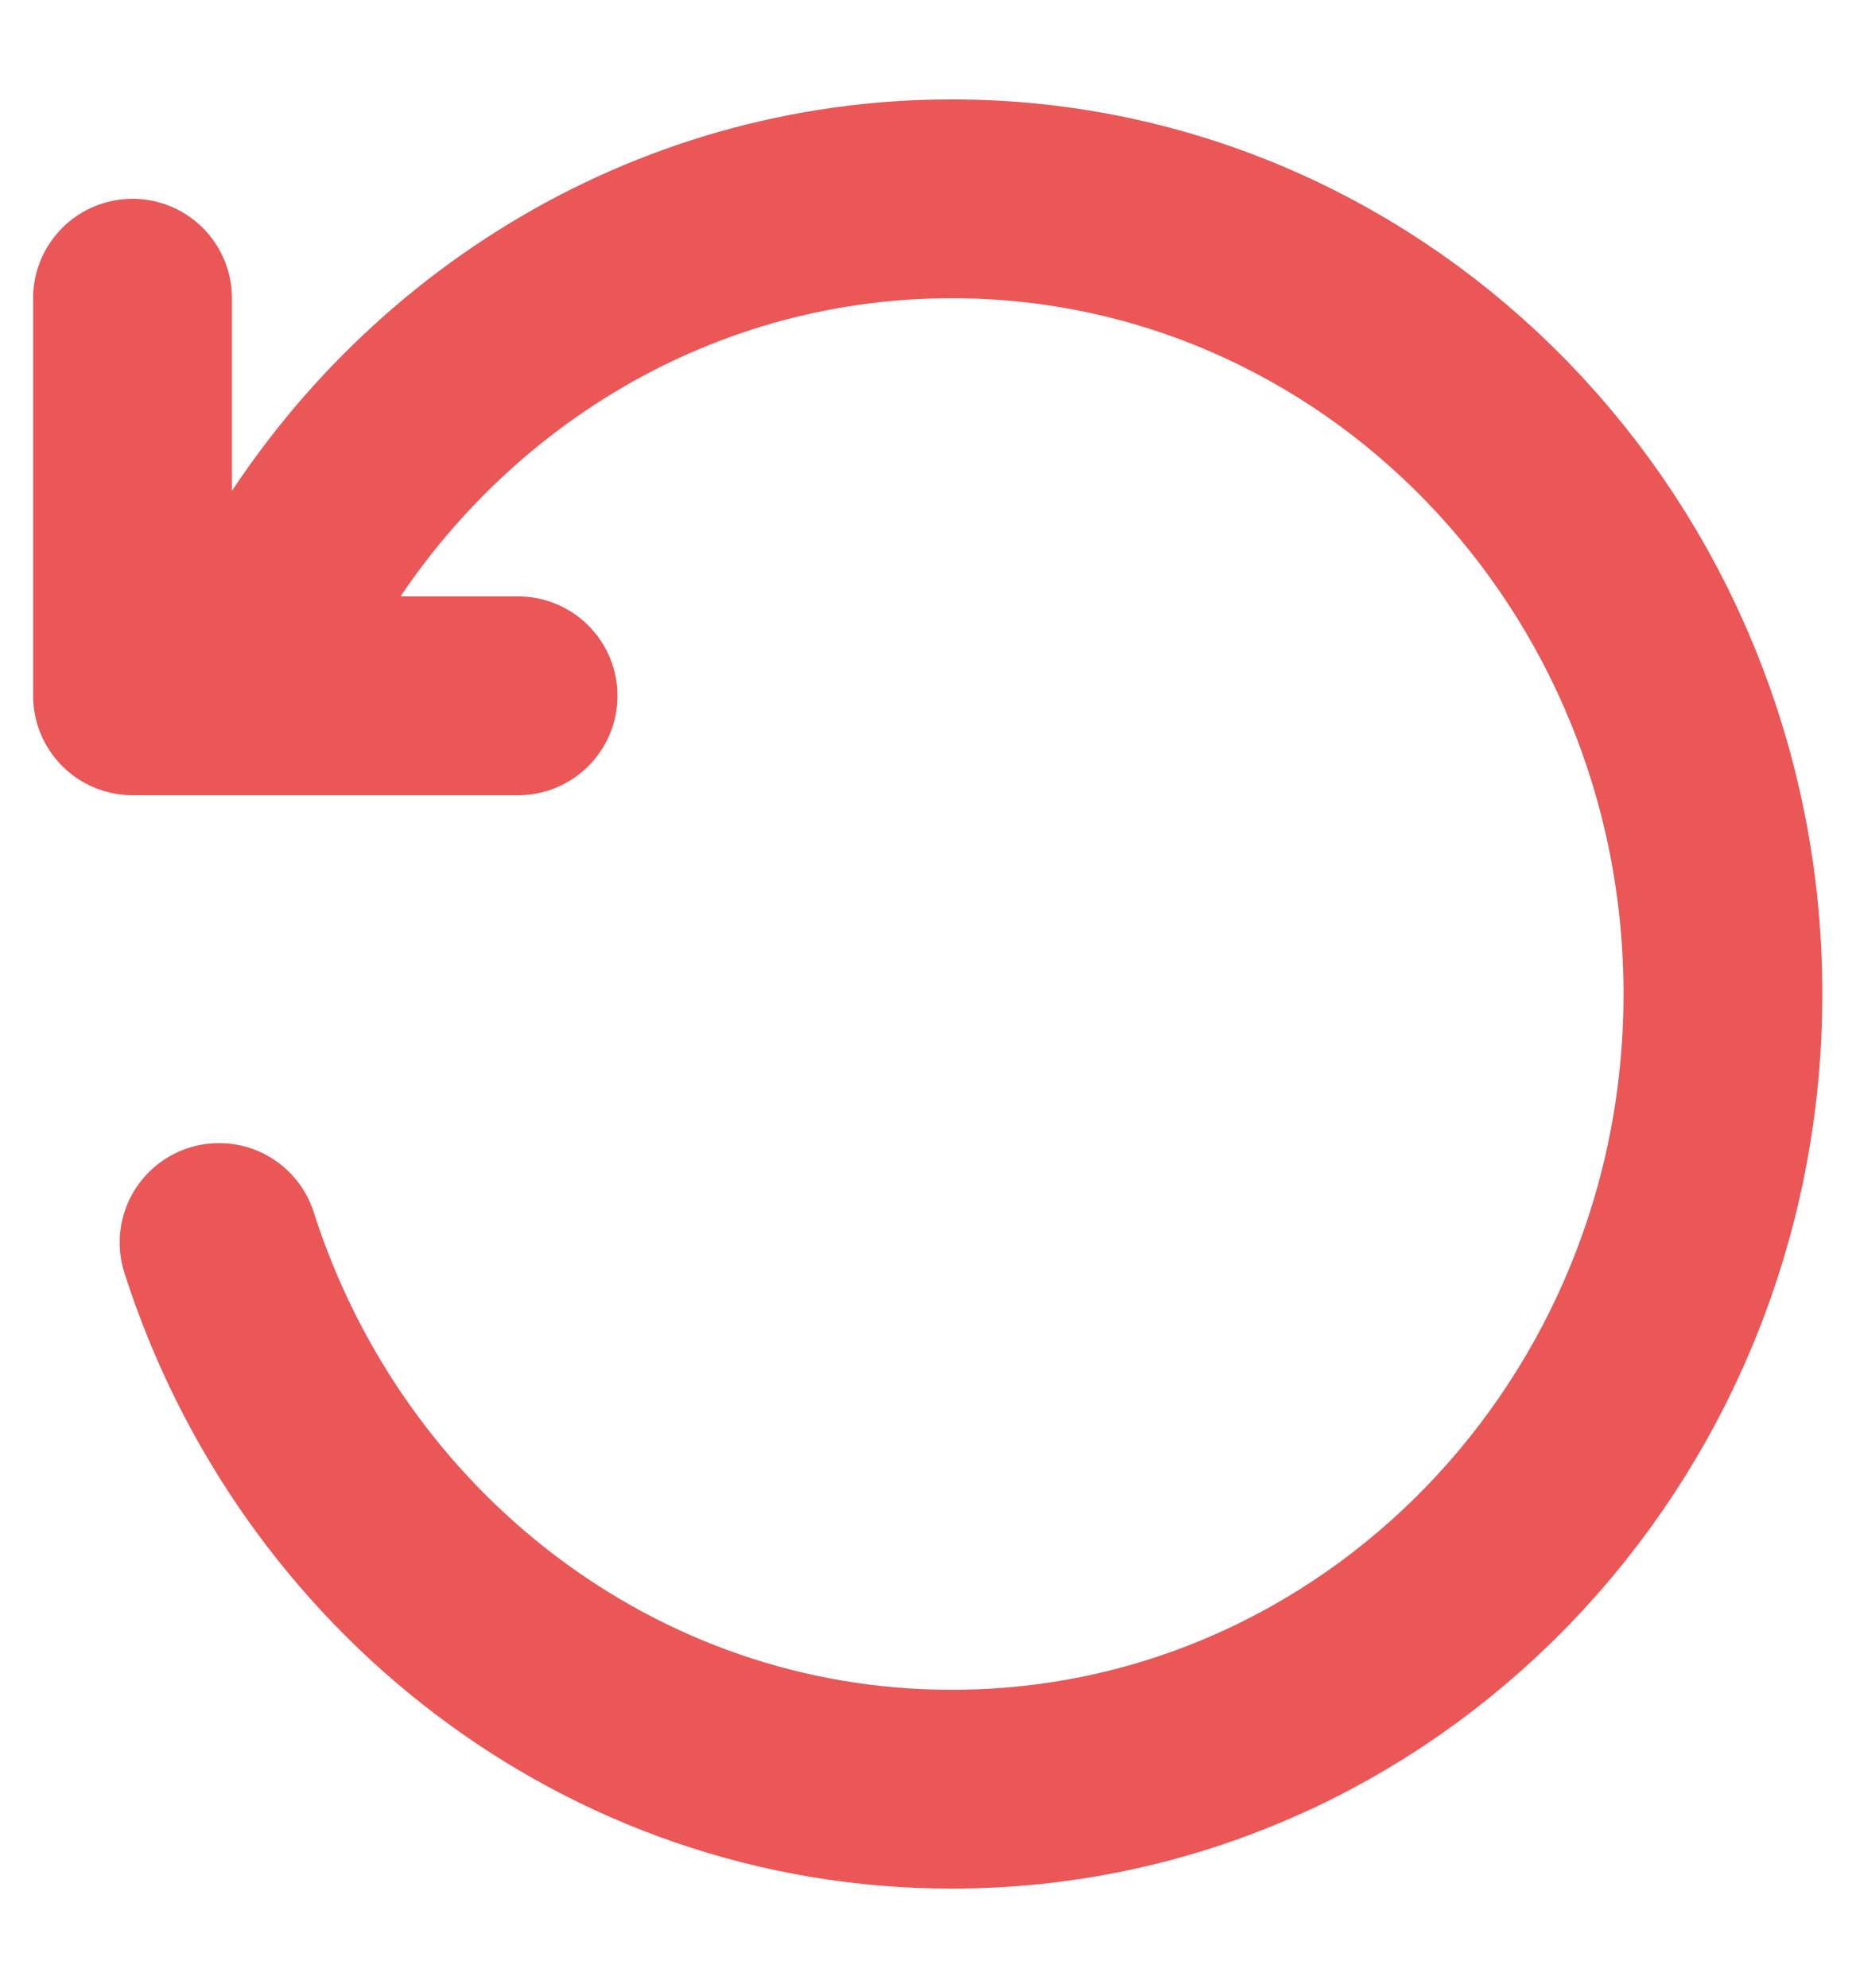
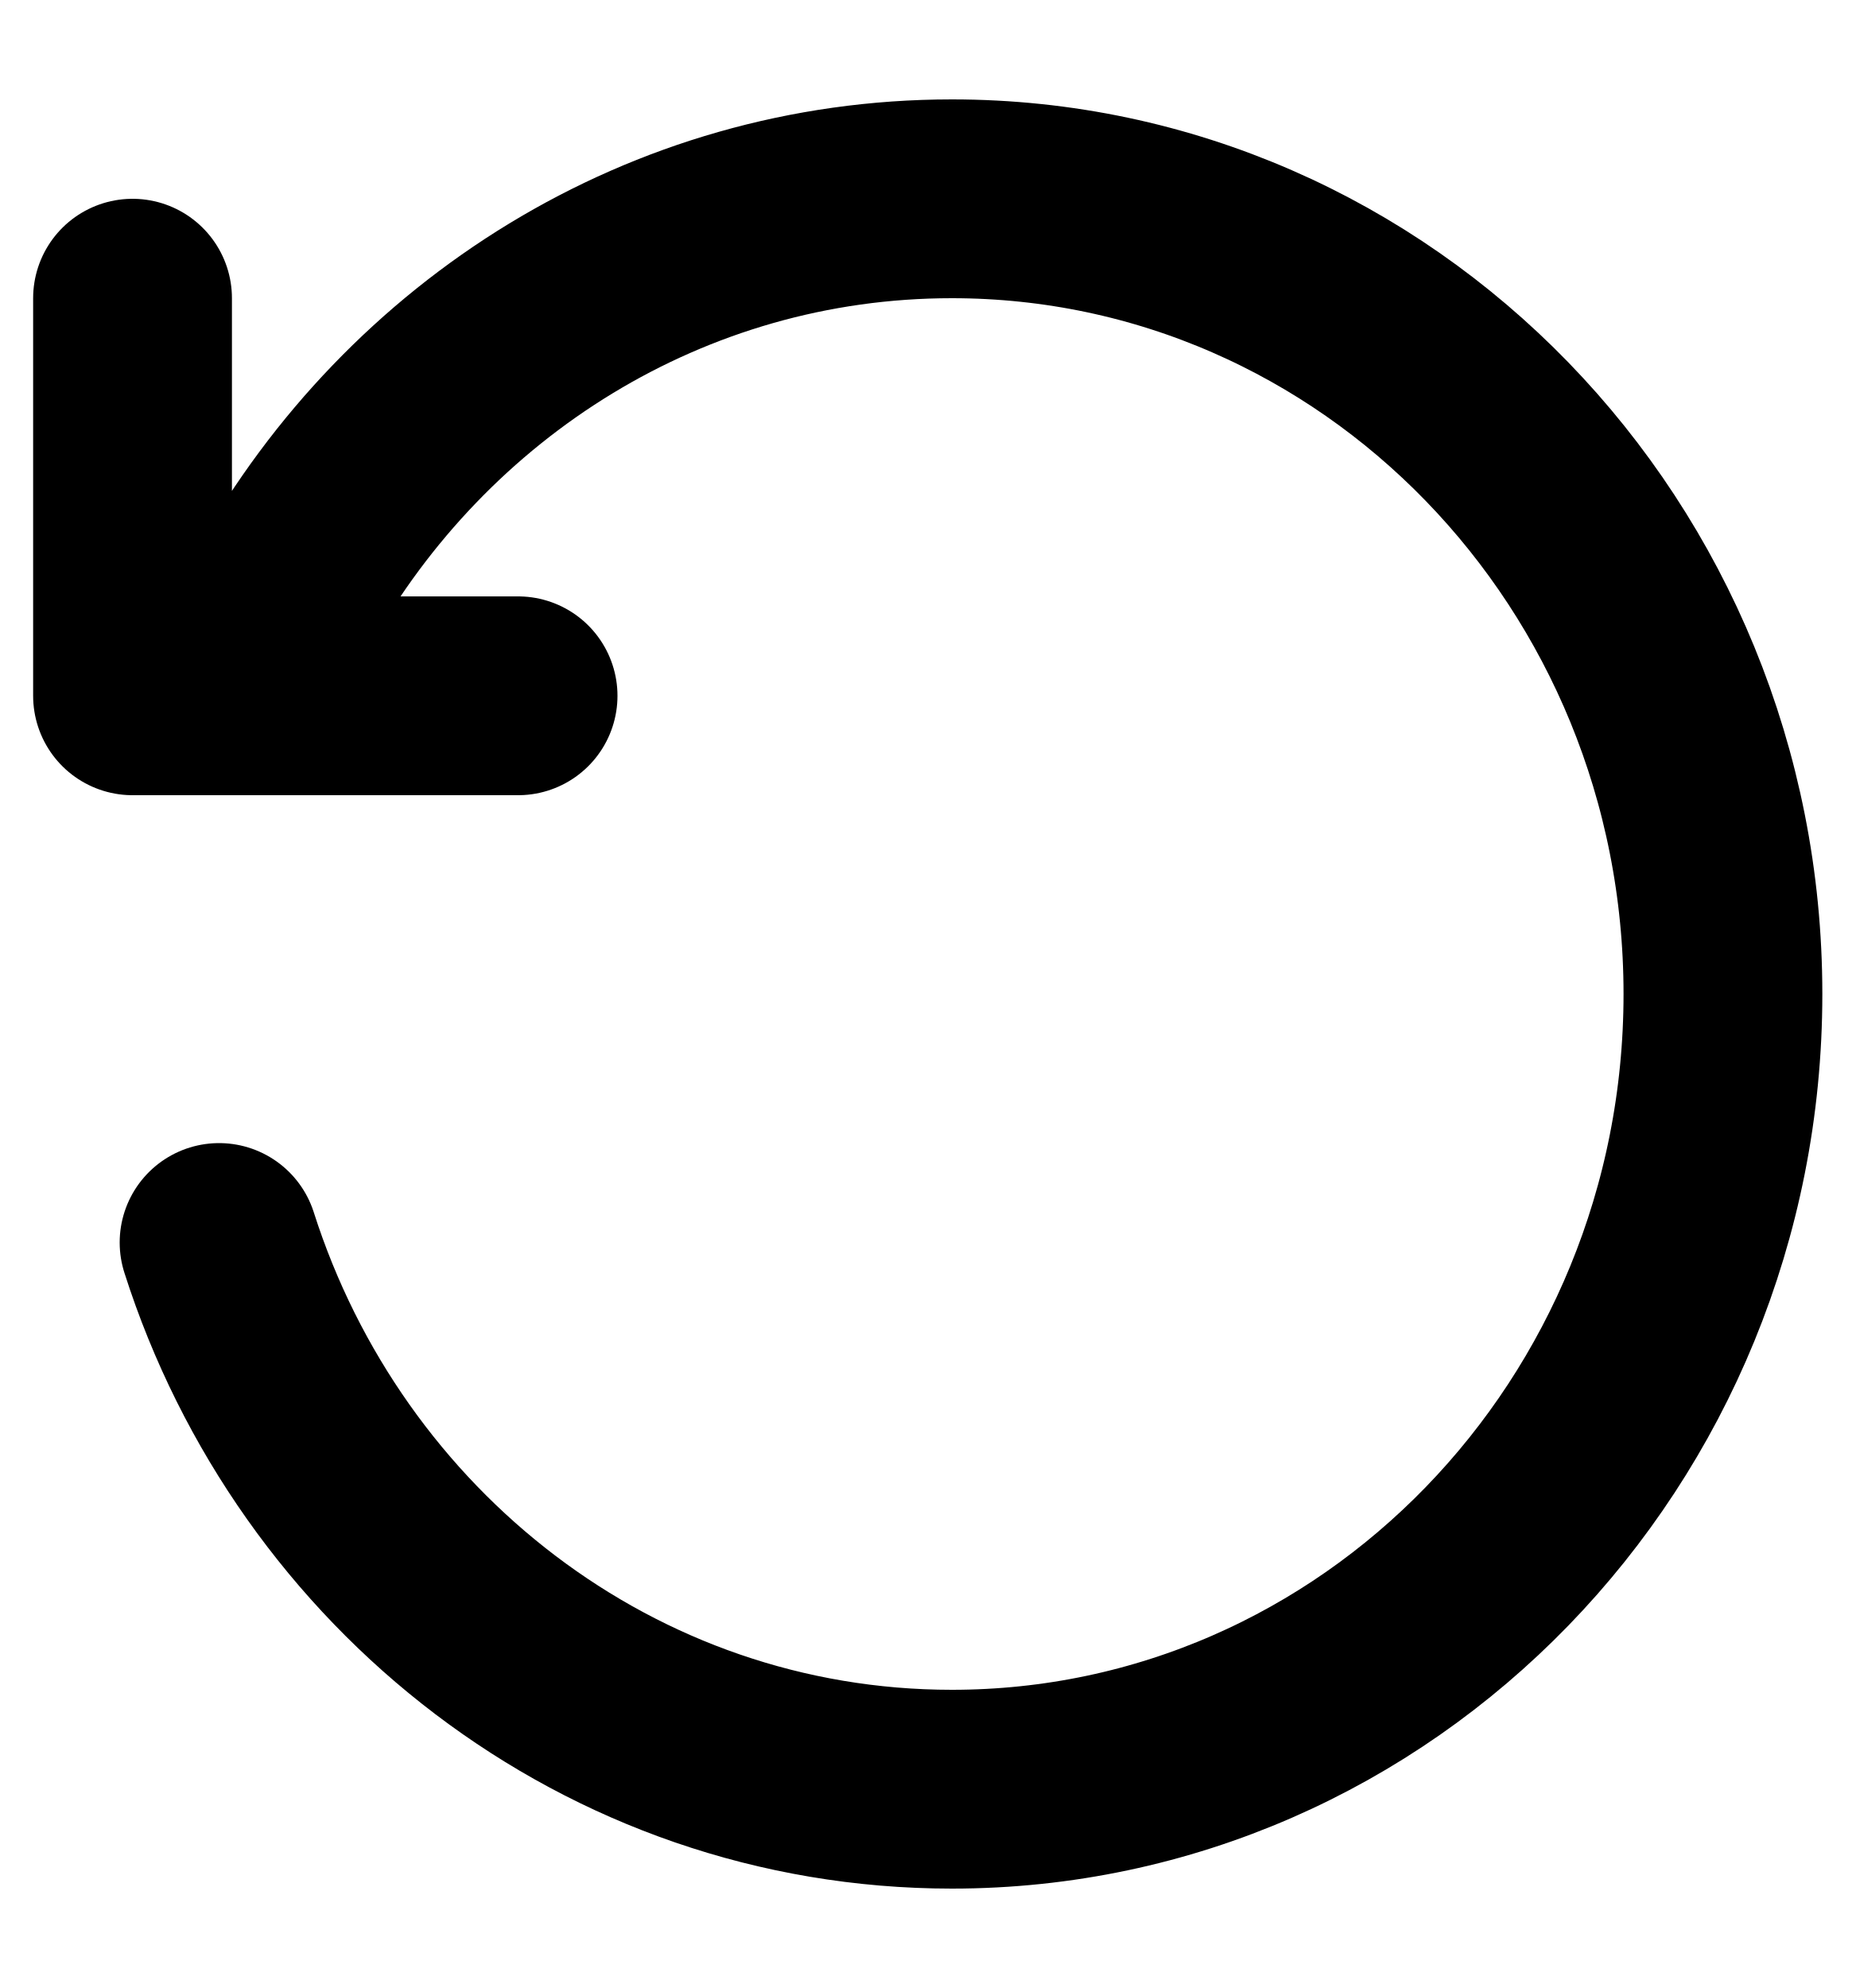
<svg xmlns="http://www.w3.org/2000/svg" width="14" height="15" viewBox="0 0 14 15" fill="none">
-   <path class="reset-icon" d="M1.653 9.375C2.417 11.77 4.603 13.5 7.182 13.5C10.395 13.5 13 10.814 13 7.5C13 4.186 10.395 1.5 7.182 1.5C5.028 1.5 3.148 2.707 2.142 4.5M3.909 5.25H1V2.25" stroke="#EB5757" stroke-width="1.5" stroke-linecap="round" stroke-linejoin="round" />
+   <path class="reset-icon" d="M1.653 9.375C2.417 11.77 4.603 13.5 7.182 13.5C10.395 13.5 13 10.814 13 7.5C13 4.186 10.395 1.5 7.182 1.5C5.028 1.5 3.148 2.707 2.142 4.5M3.909 5.25H1V2.25" stroke="currentcolor" stroke-width="1.5" stroke-linecap="round" stroke-linejoin="round" />
</svg>
